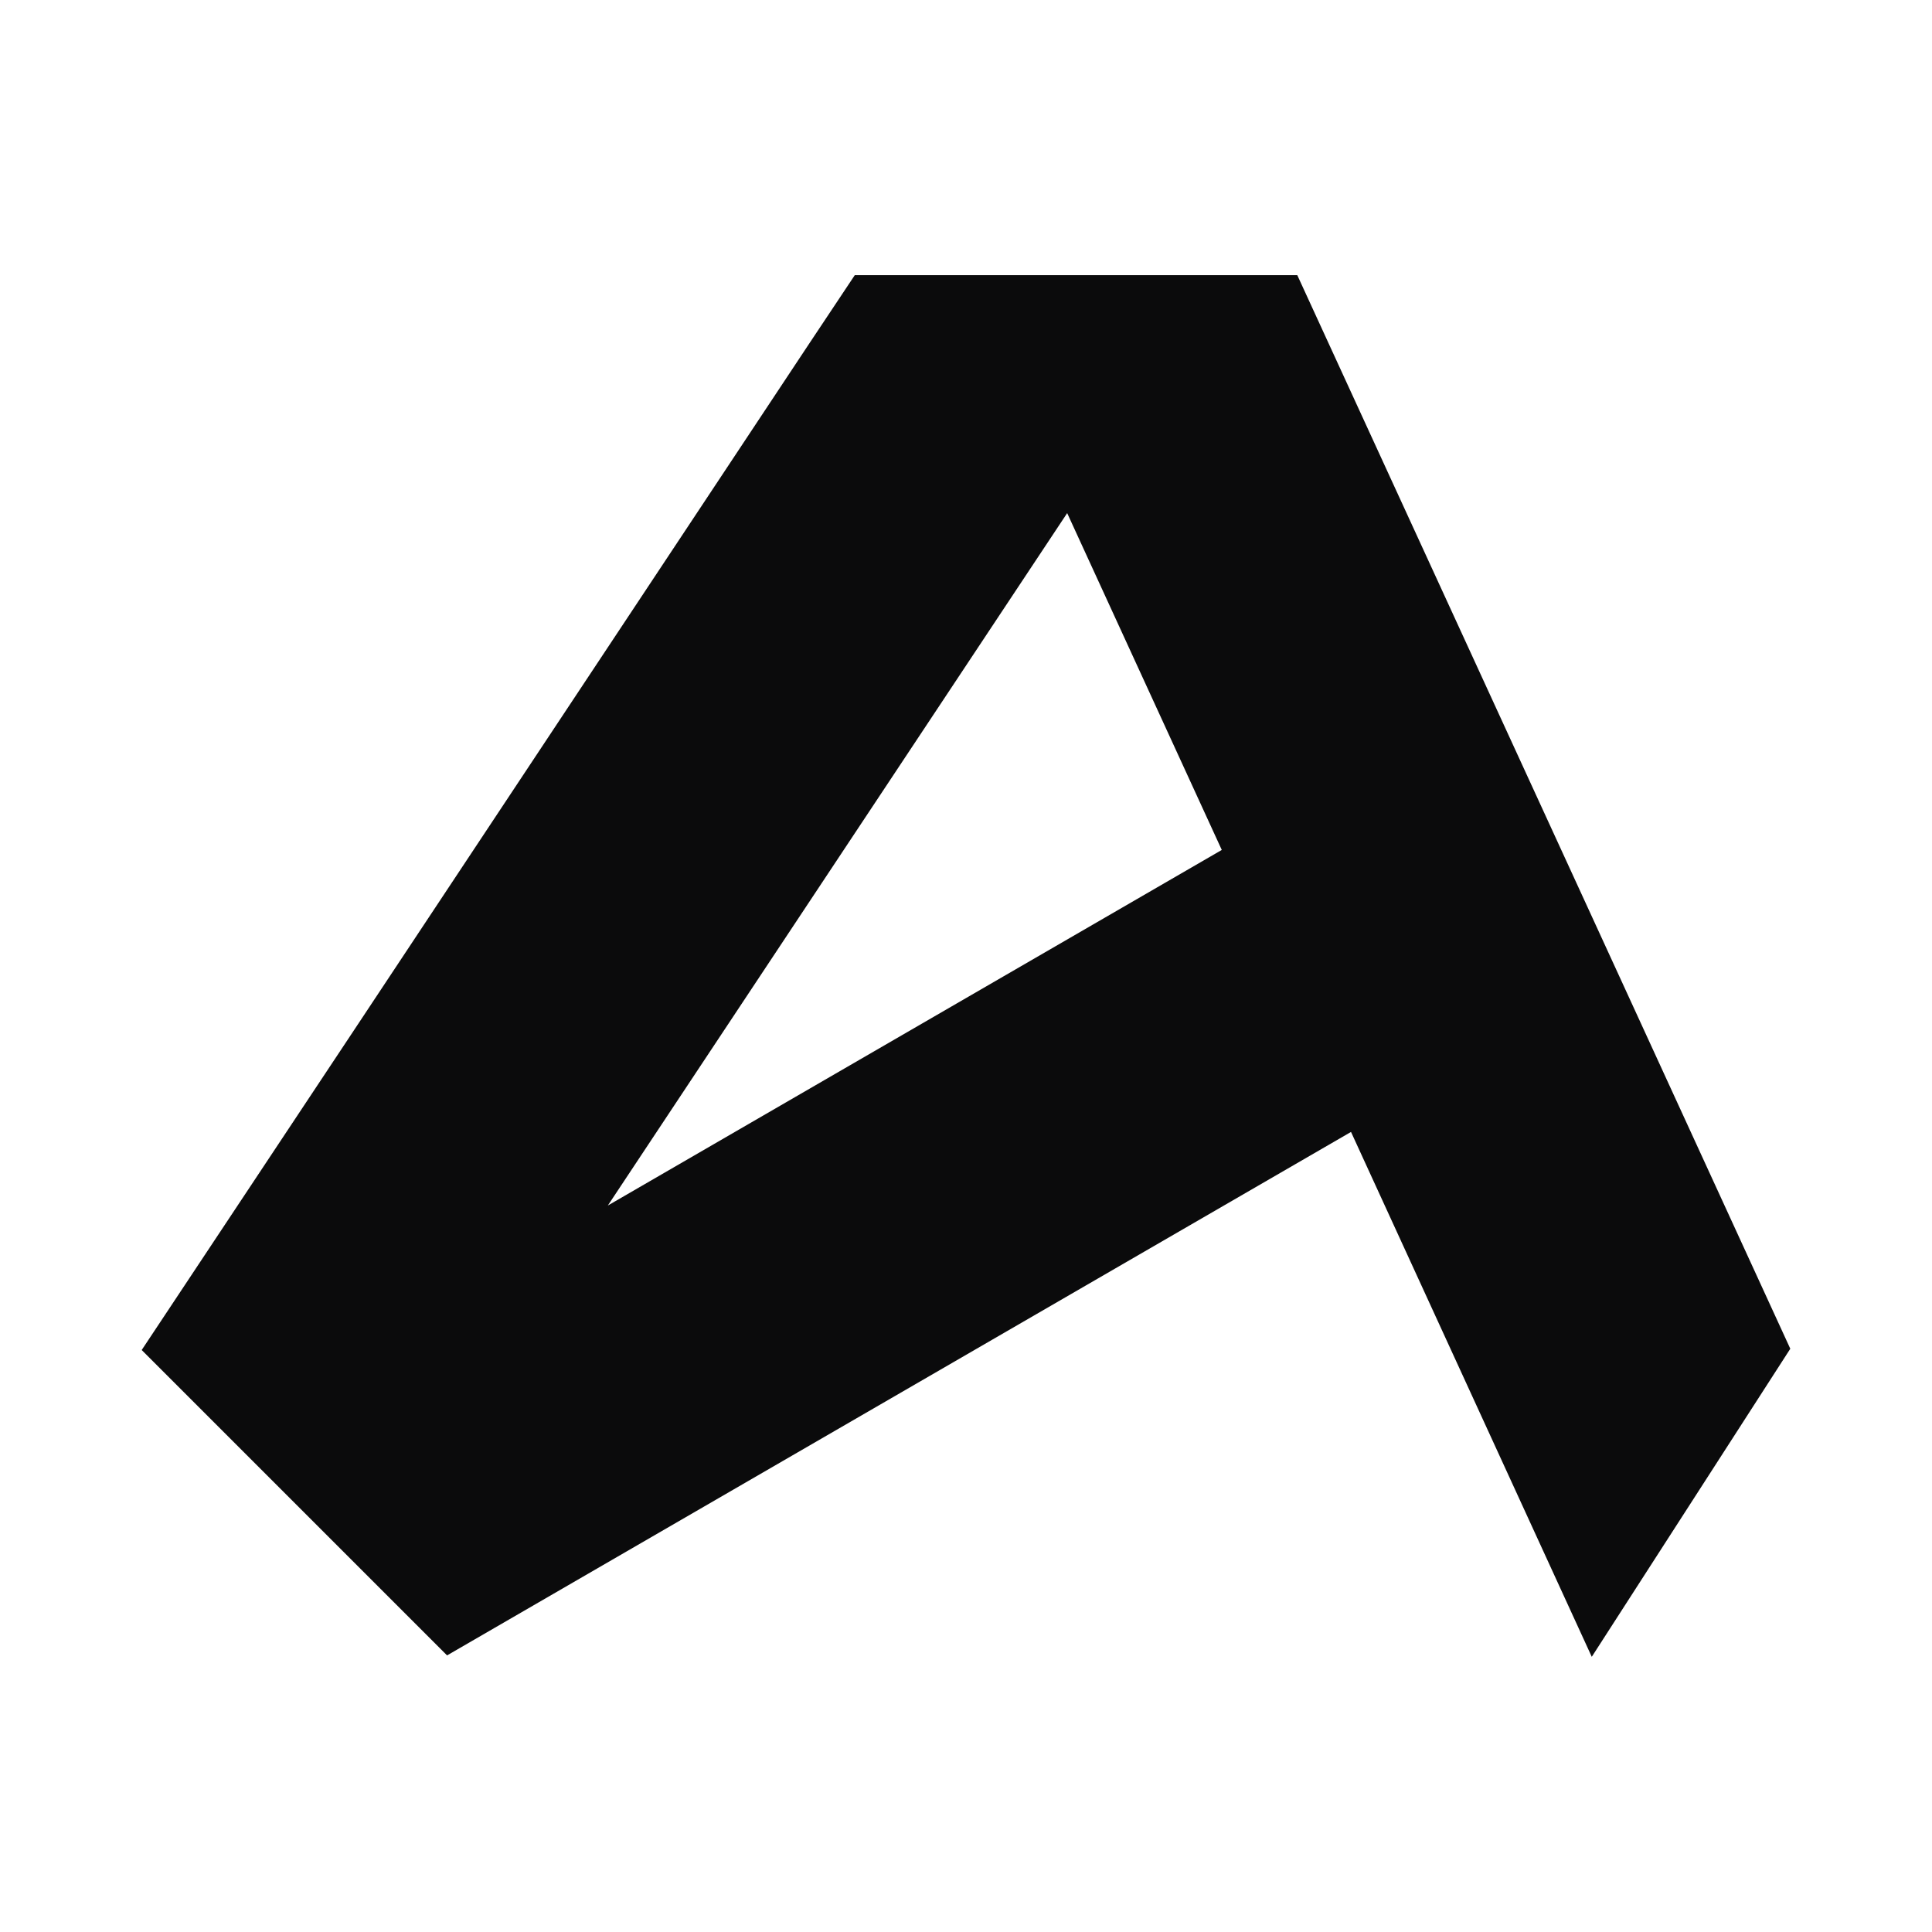
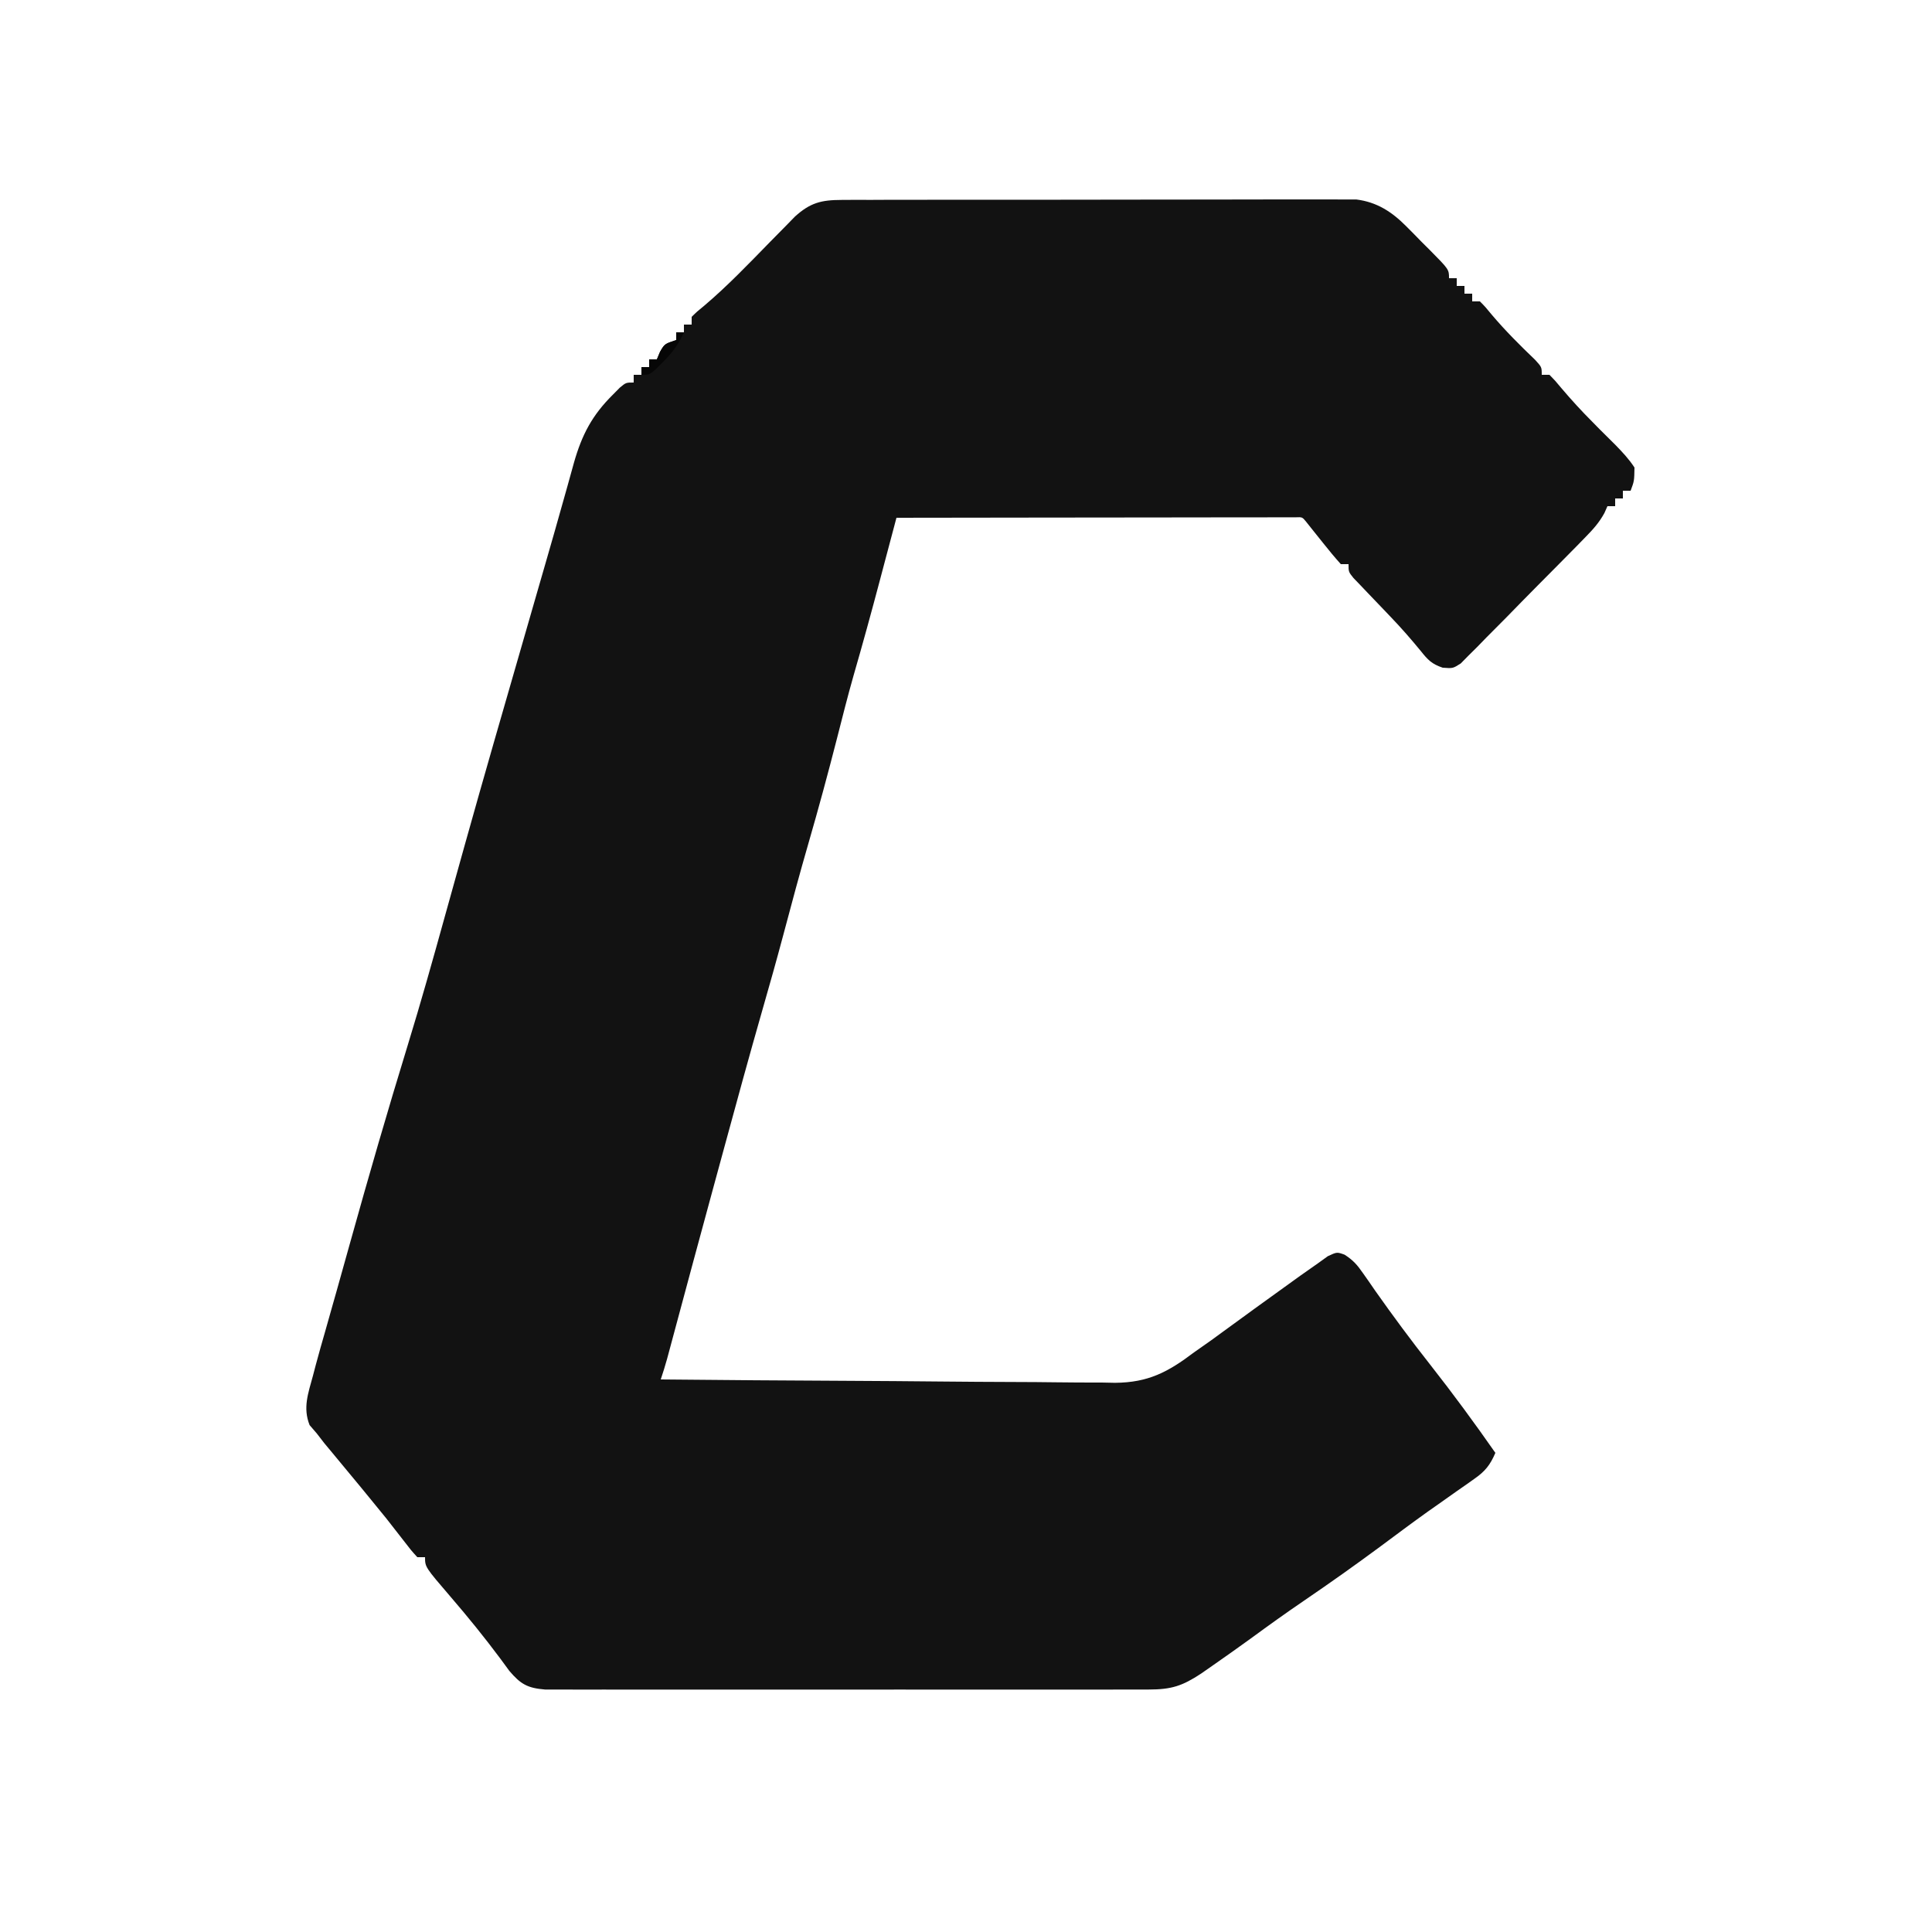
- <svg xmlns="http://www.w3.org/2000/svg" viewBox="-10 -19.42 136.34 136.34" role="img" aria-label="ArtCraft">
-   <path fill="#0b0b0c" d="M104.28,49.49L81.55,0h-31.23l-3.17,4.76L14.75,53.63,0,75.85l21.55,21.55,63.79-36.94,16.99,37.04,14.01-21.74-12.06-26.27ZM32.89,65.66l32.42-48.87,10.91,23.77-43.32,25.09Z" />
+ <svg xmlns="http://www.w3.org/2000/svg" version="1.1" width="500" height="500">
+   <path d="M0 0 C1.19 -0.01 2.38 -0.01 3.61 -0.02 C4.92 -0.02 6.22 -0.02 7.56 -0.01 C8.95 -0.02 10.34 -0.02 11.73 -0.03 C15.5 -0.04 19.28 -0.04 23.05 -0.04 C26.2 -0.04 29.35 -0.04 32.5 -0.05 C39.94 -0.06 47.37 -0.06 54.81 -0.05 C62.48 -0.05 70.14 -0.06 77.81 -0.08 C84.39 -0.1 90.98 -0.11 97.56 -0.1 C101.5 -0.1 105.43 -0.1 109.36 -0.12 C113.06 -0.13 116.76 -0.13 120.45 -0.12 C122.45 -0.11 124.45 -0.12 126.45 -0.13 C128.25 -0.12 128.25 -0.12 130.08 -0.11 C131.12 -0.11 132.16 -0.11 133.22 -0.11 C138.5 0.56 142.35 3.06 146.04 6.76 C146.69 7.42 147.35 8.08 148.03 8.76 C148.69 9.44 149.36 10.12 150.04 10.82 C150.73 11.51 151.42 12.19 152.13 12.9 C157.17 17.99 157.17 17.99 157.17 20.26 C157.83 20.26 158.49 20.26 159.17 20.26 C159.17 20.92 159.17 21.58 159.17 22.26 C159.83 22.26 160.49 22.26 161.17 22.26 C161.17 22.92 161.17 23.58 161.17 24.26 C161.83 24.26 162.49 24.26 163.17 24.26 C163.17 24.92 163.17 25.58 163.17 26.26 C163.83 26.26 164.49 26.26 165.17 26.26 C166.58 27.69 166.58 27.69 168.23 29.7 C171.74 33.85 175.52 37.62 179.45 41.38 C181.17 43.26 181.17 43.26 181.17 45.26 C181.83 45.26 182.49 45.26 183.17 45.26 C184.61 46.73 184.61 46.73 186.29 48.75 C188.82 51.73 191.41 54.57 194.17 57.33 C194.83 58 195.49 58.67 196.16 59.36 C197.52 60.73 198.89 62.09 200.27 63.44 C202.09 65.32 203.74 67.06 205.17 69.26 C205.11 72.75 205.11 72.75 204.17 75.26 C203.51 75.26 202.85 75.26 202.17 75.26 C202.17 75.92 202.17 76.58 202.17 77.26 C201.51 77.26 200.85 77.26 200.17 77.26 C200.17 77.92 200.17 78.58 200.17 79.26 C199.51 79.26 198.85 79.26 198.17 79.26 C197.91 79.84 197.66 80.42 197.4 81.01 C196.04 83.5 194.51 85.2 192.53 87.22 C191.79 87.98 191.04 88.75 190.28 89.53 C189.47 90.35 188.67 91.16 187.84 92 C186.59 93.26 186.59 93.26 185.33 94.54 C183.57 96.32 181.82 98.09 180.06 99.85 C177.36 102.57 174.69 105.3 172.02 108.04 C170.31 109.75 168.61 111.47 166.9 113.19 C166.1 114.01 165.3 114.83 164.48 115.68 C163.35 116.8 163.35 116.8 162.19 117.95 C161.53 118.61 160.88 119.28 160.2 119.97 C158.17 121.26 158.17 121.26 155.53 121.06 C152.7 120.1 151.7 119.05 149.85 116.72 C147.39 113.73 144.89 110.85 142.2 108.05 C141.55 107.36 140.9 106.68 140.22 105.97 C138.87 104.55 137.52 103.14 136.16 101.73 C135.51 101.05 134.87 100.37 134.2 99.67 C133.33 98.76 133.33 98.76 132.43 97.83 C131.17 96.26 131.17 96.26 131.17 94.26 C130.51 94.26 129.85 94.26 129.17 94.26 C127.59 92.5 126.08 90.68 124.61 88.82 C123.8 87.81 122.99 86.8 122.16 85.76 C121.51 84.94 120.85 84.11 120.17 83.26 C119.2 82.07 119.2 82.07 117.41 82.14 C116.63 82.14 115.86 82.14 115.06 82.14 C114.18 82.14 113.29 82.14 112.38 82.14 C111.4 82.14 110.42 82.14 109.42 82.15 C107.88 82.15 107.88 82.15 106.31 82.15 C102.91 82.15 99.51 82.16 96.1 82.16 C93.75 82.16 91.4 82.17 89.04 82.17 C82.84 82.17 76.63 82.18 70.43 82.19 C64.1 82.2 57.77 82.21 51.44 82.21 C39.02 82.22 26.59 82.24 14.17 82.26 C13.95 83.1 13.73 83.93 13.5 84.79 C12.66 87.96 11.81 91.14 10.97 94.31 C10.61 95.67 10.25 97.03 9.89 98.39 C7.7 106.66 5.44 114.9 3.06 123.12 C1.53 128.49 0.17 133.91 -1.21 139.32 C-3.53 148.37 -5.96 157.37 -8.56 166.34 C-10.86 174.28 -13 182.25 -15.12 190.24 C-16.87 196.81 -18.71 203.34 -20.59 209.87 C-23.93 221.53 -27.13 233.22 -30.31 244.92 C-31.26 248.43 -32.22 251.94 -33.18 255.45 C-36.69 268.35 -40.18 281.25 -43.64 294.17 C-43.91 295.19 -44.19 296.21 -44.47 297.26 C-44.71 298.15 -44.95 299.05 -45.2 299.97 C-45.69 301.75 -46.25 303.51 -46.83 305.26 C-30.46 305.42 -14.09 305.55 2.27 305.62 C9.88 305.66 17.48 305.71 25.08 305.79 C31.71 305.86 38.34 305.9 44.97 305.92 C48.47 305.93 51.98 305.95 55.49 306 C59.41 306.06 63.34 306.06 67.26 306.06 C68.41 306.08 69.56 306.11 70.74 306.13 C79.31 306.06 84.41 303.38 91.17 298.26 C92.67 297.2 94.18 296.14 95.69 295.08 C97.12 294.04 98.55 293 99.98 291.95 C101.53 290.82 103.08 289.69 104.64 288.56 C105.4 288.01 106.16 287.45 106.94 286.88 C110.28 284.45 113.63 282.04 116.98 279.64 C117.54 279.23 118.09 278.83 118.67 278.42 C120.16 277.35 121.66 276.31 123.17 275.26 C124.04 274.63 124.91 274.01 125.81 273.36 C128.17 272.26 128.17 272.26 130.14 272.97 C132.35 274.38 133.43 275.62 134.91 277.76 C135.41 278.47 135.91 279.19 136.43 279.92 C136.96 280.69 137.5 281.47 138.04 282.26 C142.66 288.81 147.4 295.22 152.36 301.51 C158.2 308.94 163.76 316.51 169.17 324.26 C167.82 327.41 166.51 329.05 163.7 331 C163 331.5 162.29 332.01 161.56 332.52 C160.79 333.06 160.02 333.59 159.23 334.14 C157.59 335.3 155.95 336.46 154.31 337.62 C153.46 338.22 152.61 338.82 151.73 339.43 C147.63 342.36 143.59 345.38 139.54 348.39 C133.01 353.23 126.39 357.92 119.67 362.5 C115.01 365.67 110.45 368.94 105.9 372.28 C102.7 374.6 99.48 376.88 96.23 379.14 C95.17 379.88 94.11 380.62 93.02 381.38 C88.15 384.59 85.34 385.51 79.41 385.51 C78.73 385.52 78.06 385.52 77.36 385.52 C75.08 385.53 72.81 385.53 70.54 385.52 C68.91 385.52 67.28 385.53 65.65 385.53 C61.23 385.54 56.8 385.54 52.37 385.53 C47.75 385.52 43.12 385.53 38.49 385.53 C30.71 385.54 22.94 385.53 15.16 385.52 C6.17 385.51 -2.82 385.51 -11.81 385.53 C-19.53 385.53 -27.24 385.54 -34.96 385.53 C-39.57 385.53 -44.18 385.53 -48.79 385.53 C-53.12 385.54 -57.46 385.54 -61.79 385.52 C-63.38 385.52 -64.97 385.52 -66.56 385.53 C-68.73 385.53 -70.9 385.52 -73.08 385.51 C-74.9 385.51 -74.9 385.51 -76.76 385.51 C-81.3 385.14 -83.09 384.13 -86.02 380.68 C-86.82 379.61 -87.61 378.53 -88.39 377.45 C-92.46 371.99 -96.72 366.74 -101.16 361.58 C-107.83 353.81 -107.83 353.81 -107.83 351.26 C-108.49 351.26 -109.15 351.26 -109.83 351.26 C-111.46 349.46 -111.46 349.46 -113.39 346.95 C-114.11 346.03 -114.82 345.12 -115.56 344.17 C-116.31 343.21 -117.06 342.25 -117.83 341.26 C-119.3 339.44 -120.78 337.63 -122.27 335.82 C-123.01 334.91 -123.76 334.01 -124.52 333.07 C-126.11 331.14 -127.7 329.22 -129.3 327.3 C-130.09 326.34 -130.89 325.38 -131.71 324.39 C-132.43 323.52 -133.15 322.66 -133.89 321.77 C-134.53 320.94 -135.17 320.11 -135.83 319.26 C-136.45 318.54 -137.07 317.81 -137.71 317.07 C-139.5 312.57 -138.06 308.81 -136.83 304.26 C-136.59 303.35 -136.36 302.45 -136.11 301.51 C-135.32 298.57 -134.49 295.63 -133.64 292.7 C-133.01 290.48 -132.39 288.26 -131.76 286.04 C-131.28 284.35 -131.28 284.35 -130.79 282.63 C-129.58 278.36 -128.39 274.08 -127.2 269.8 C-122.45 252.75 -117.53 235.75 -112.33 218.82 C-108.93 207.75 -105.8 196.6 -102.71 185.44 C-101.24 180.12 -99.75 174.82 -98.27 169.51 C-97.88 168.13 -97.88 168.13 -97.49 166.72 C-92.55 149.05 -87.44 131.41 -82.35 113.78 C-81.08 109.36 -79.81 104.94 -78.53 100.53 C-77.9 98.35 -77.27 96.17 -76.64 93.99 C-75.05 88.5 -73.48 83 -71.94 77.49 C-71.63 76.4 -71.32 75.31 -71.01 74.19 C-70.43 72.12 -69.85 70.06 -69.29 67.99 C-67.23 60.77 -64.6 55.73 -59.21 50.39 C-58.62 49.79 -58.03 49.19 -57.42 48.58 C-55.83 47.26 -55.83 47.26 -53.83 47.26 C-53.83 46.6 -53.83 45.94 -53.83 45.26 C-53.17 45.26 -52.51 45.26 -51.83 45.26 C-51.83 44.6 -51.83 43.94 -51.83 43.26 C-51.17 43.26 -50.51 43.26 -49.83 43.26 C-49.83 42.6 -49.83 41.94 -49.83 41.26 C-49.17 41.26 -48.51 41.26 -47.83 41.26 C-47.56 40.62 -47.3 39.98 -47.02 39.32 C-45.83 37.26 -45.83 37.26 -42.83 36.26 C-42.83 35.6 -42.83 34.94 -42.83 34.26 C-42.17 34.26 -41.51 34.26 -40.83 34.26 C-40.83 33.6 -40.83 32.94 -40.83 32.26 C-40.17 32.26 -39.51 32.26 -38.83 32.26 C-38.83 31.6 -38.83 30.94 -38.83 30.26 C-37.46 28.91 -37.46 28.91 -35.5 27.31 C-29.53 22.24 -24.14 16.6 -18.67 11 C-17.29 9.6 -15.91 8.2 -14.53 6.8 C-13.73 5.98 -12.92 5.15 -12.09 4.3 C-8.14 0.73 -5.3 0.01 0 0 Z " fill="#121212" transform="translate(217.8315,51.7393)" />
+   <path d="M0 0 C0.66 0 1.32 0 2 0 C0.6 3.16 -1.05 5.32 -3.5 7.75 C-4.41 8.67 -4.41 8.67 -5.34 9.61 C-7 11 -7 11 -9 11 C-9 10.34 -9 9.68 -9 9 C-8.34 9 -7.68 9 -7 9 C-7 8.34 -7 7.68 -7 7 C-6.34 7 -5.68 7 -5 7 C-4.73 6.36 -4.46 5.72 -4.19 5.06 C-3 3 -3 3 0 2 C0 1.34 0 0.68 0 0 Z " fill="#060606" transform="translate(175,86)" />
</svg>
